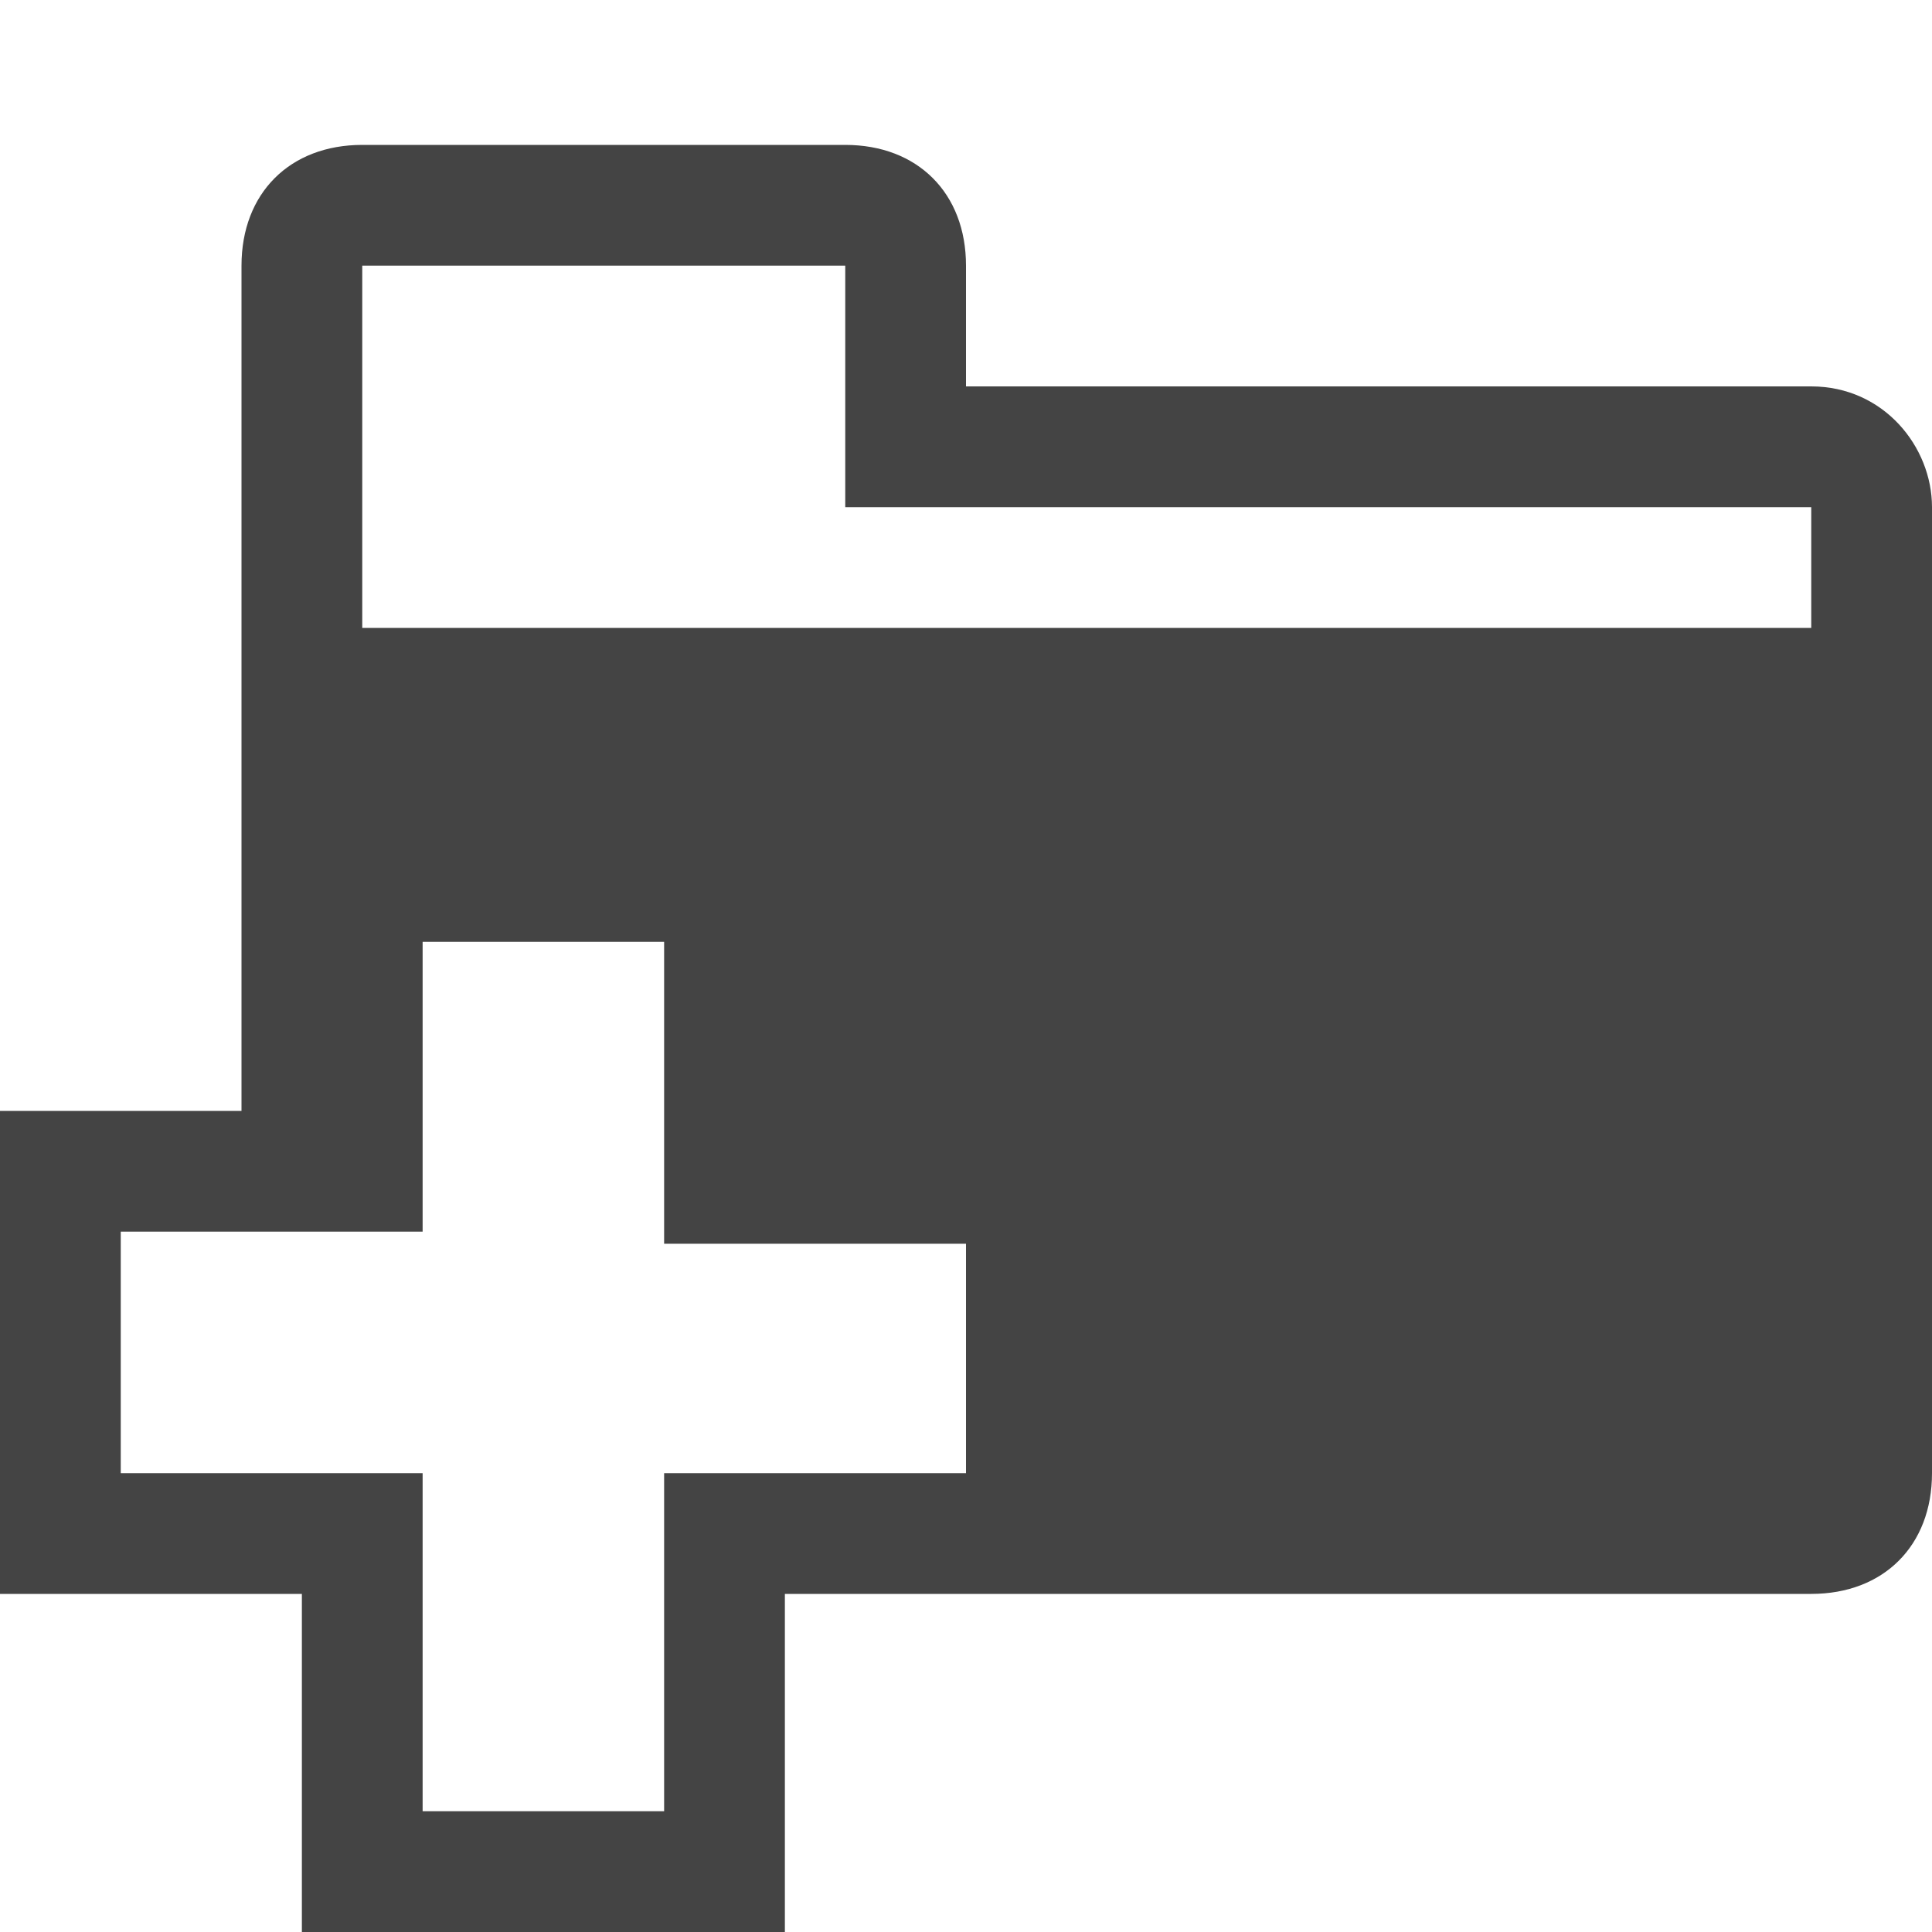
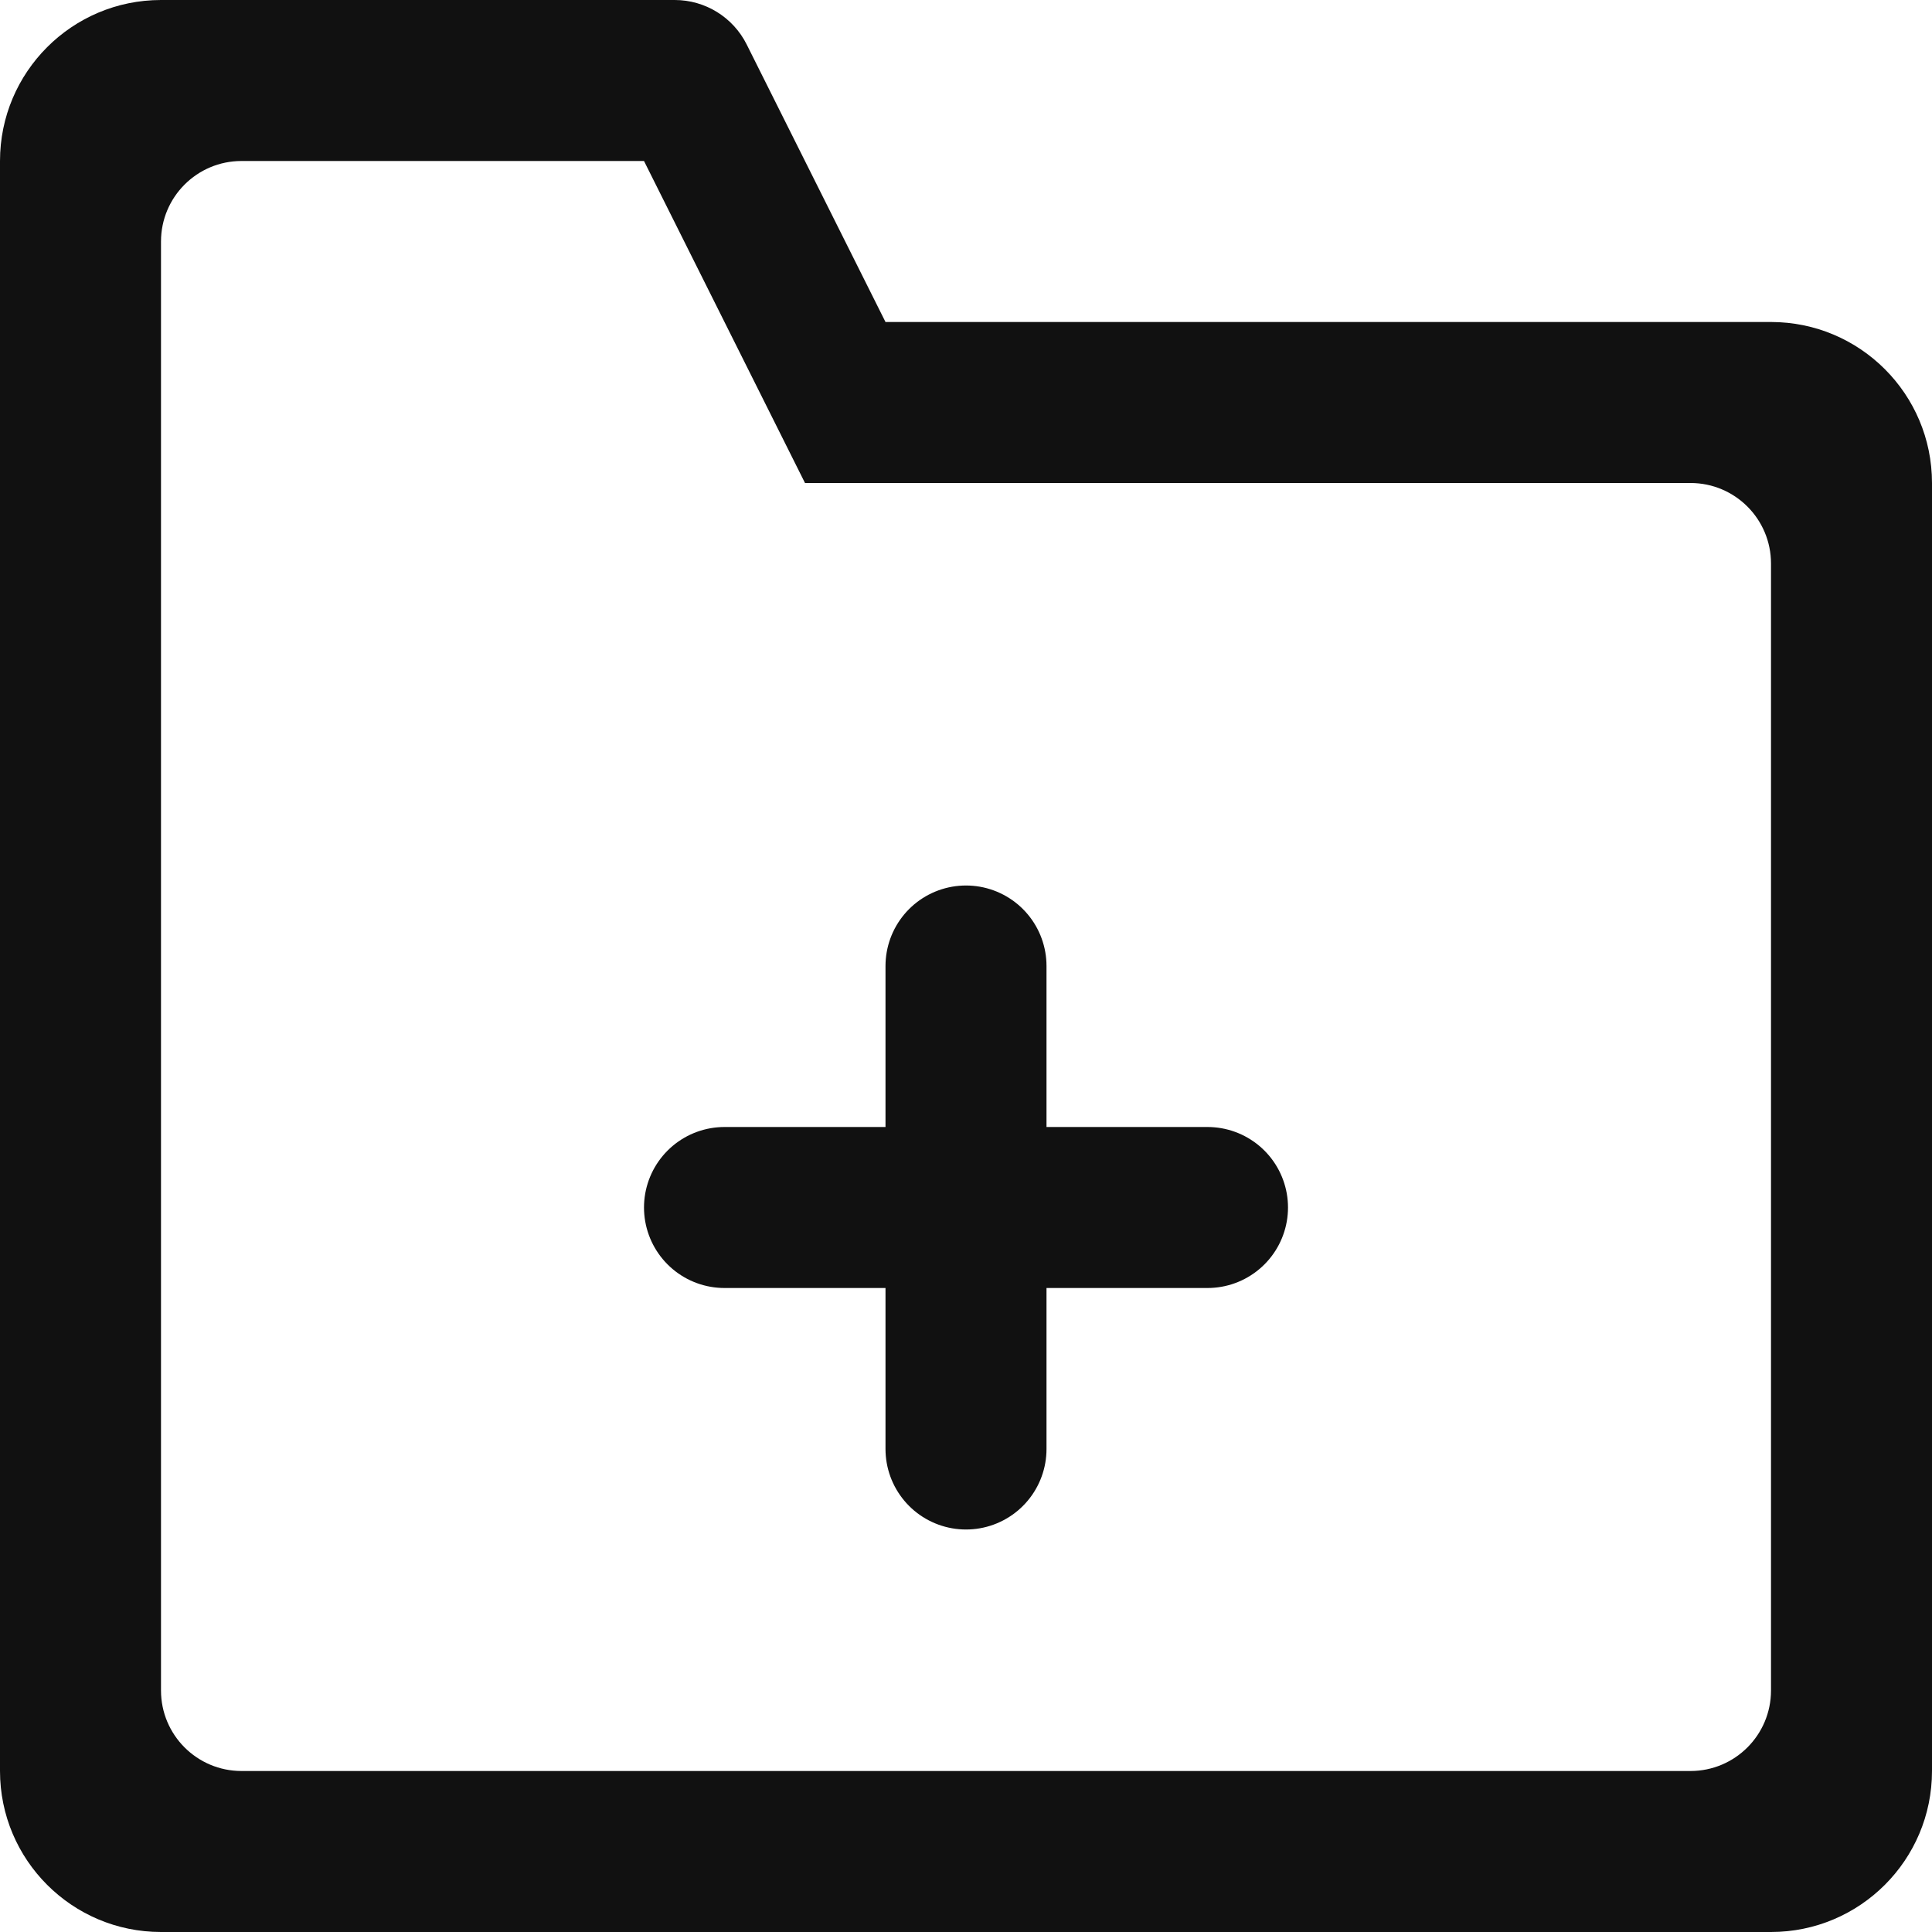
- <svg xmlns="http://www.w3.org/2000/svg" viewBox="0 0 32 32">
-   <path fill="#444" d="M30 6.4H16v-2c0-1.2-.8-2-2-2H6c-1.2 0-2 .8-2 2v14H0v8h5V32h8v-5.6h17c1.2 0 2-.8 2-2v-16c0-1-.8-2-2-2zm-14 18h-5V30H7v-5.6H2v-4h5v-4.8h4v5h5v3.8zm14-14H6v-6h8v4h16v2z" />
+ <svg xmlns="http://www.w3.org/2000/svg" viewBox="0 0 24 24">
+   <g fill="none" fill-rule="evenodd">
+     <path d="M2 0h6.382a1 1 0 01.894.553L11 4h11a2 2 0 012 2v16a2 2 0 01-2 2H2a2 2 0 01-2-2V2a2 2 0 012-2zm1 2a1 1 0 00-1 1v18a1 1 0 001 1h18a1 1 0 001-1V7a1 1 0 00-1-1H10L8 2H3z" fill="#111" />
+     <path d="M9 15h6m-3-3v6" stroke="#111" stroke-linecap="round" stroke-width="2" />
+   </g>
</svg>
